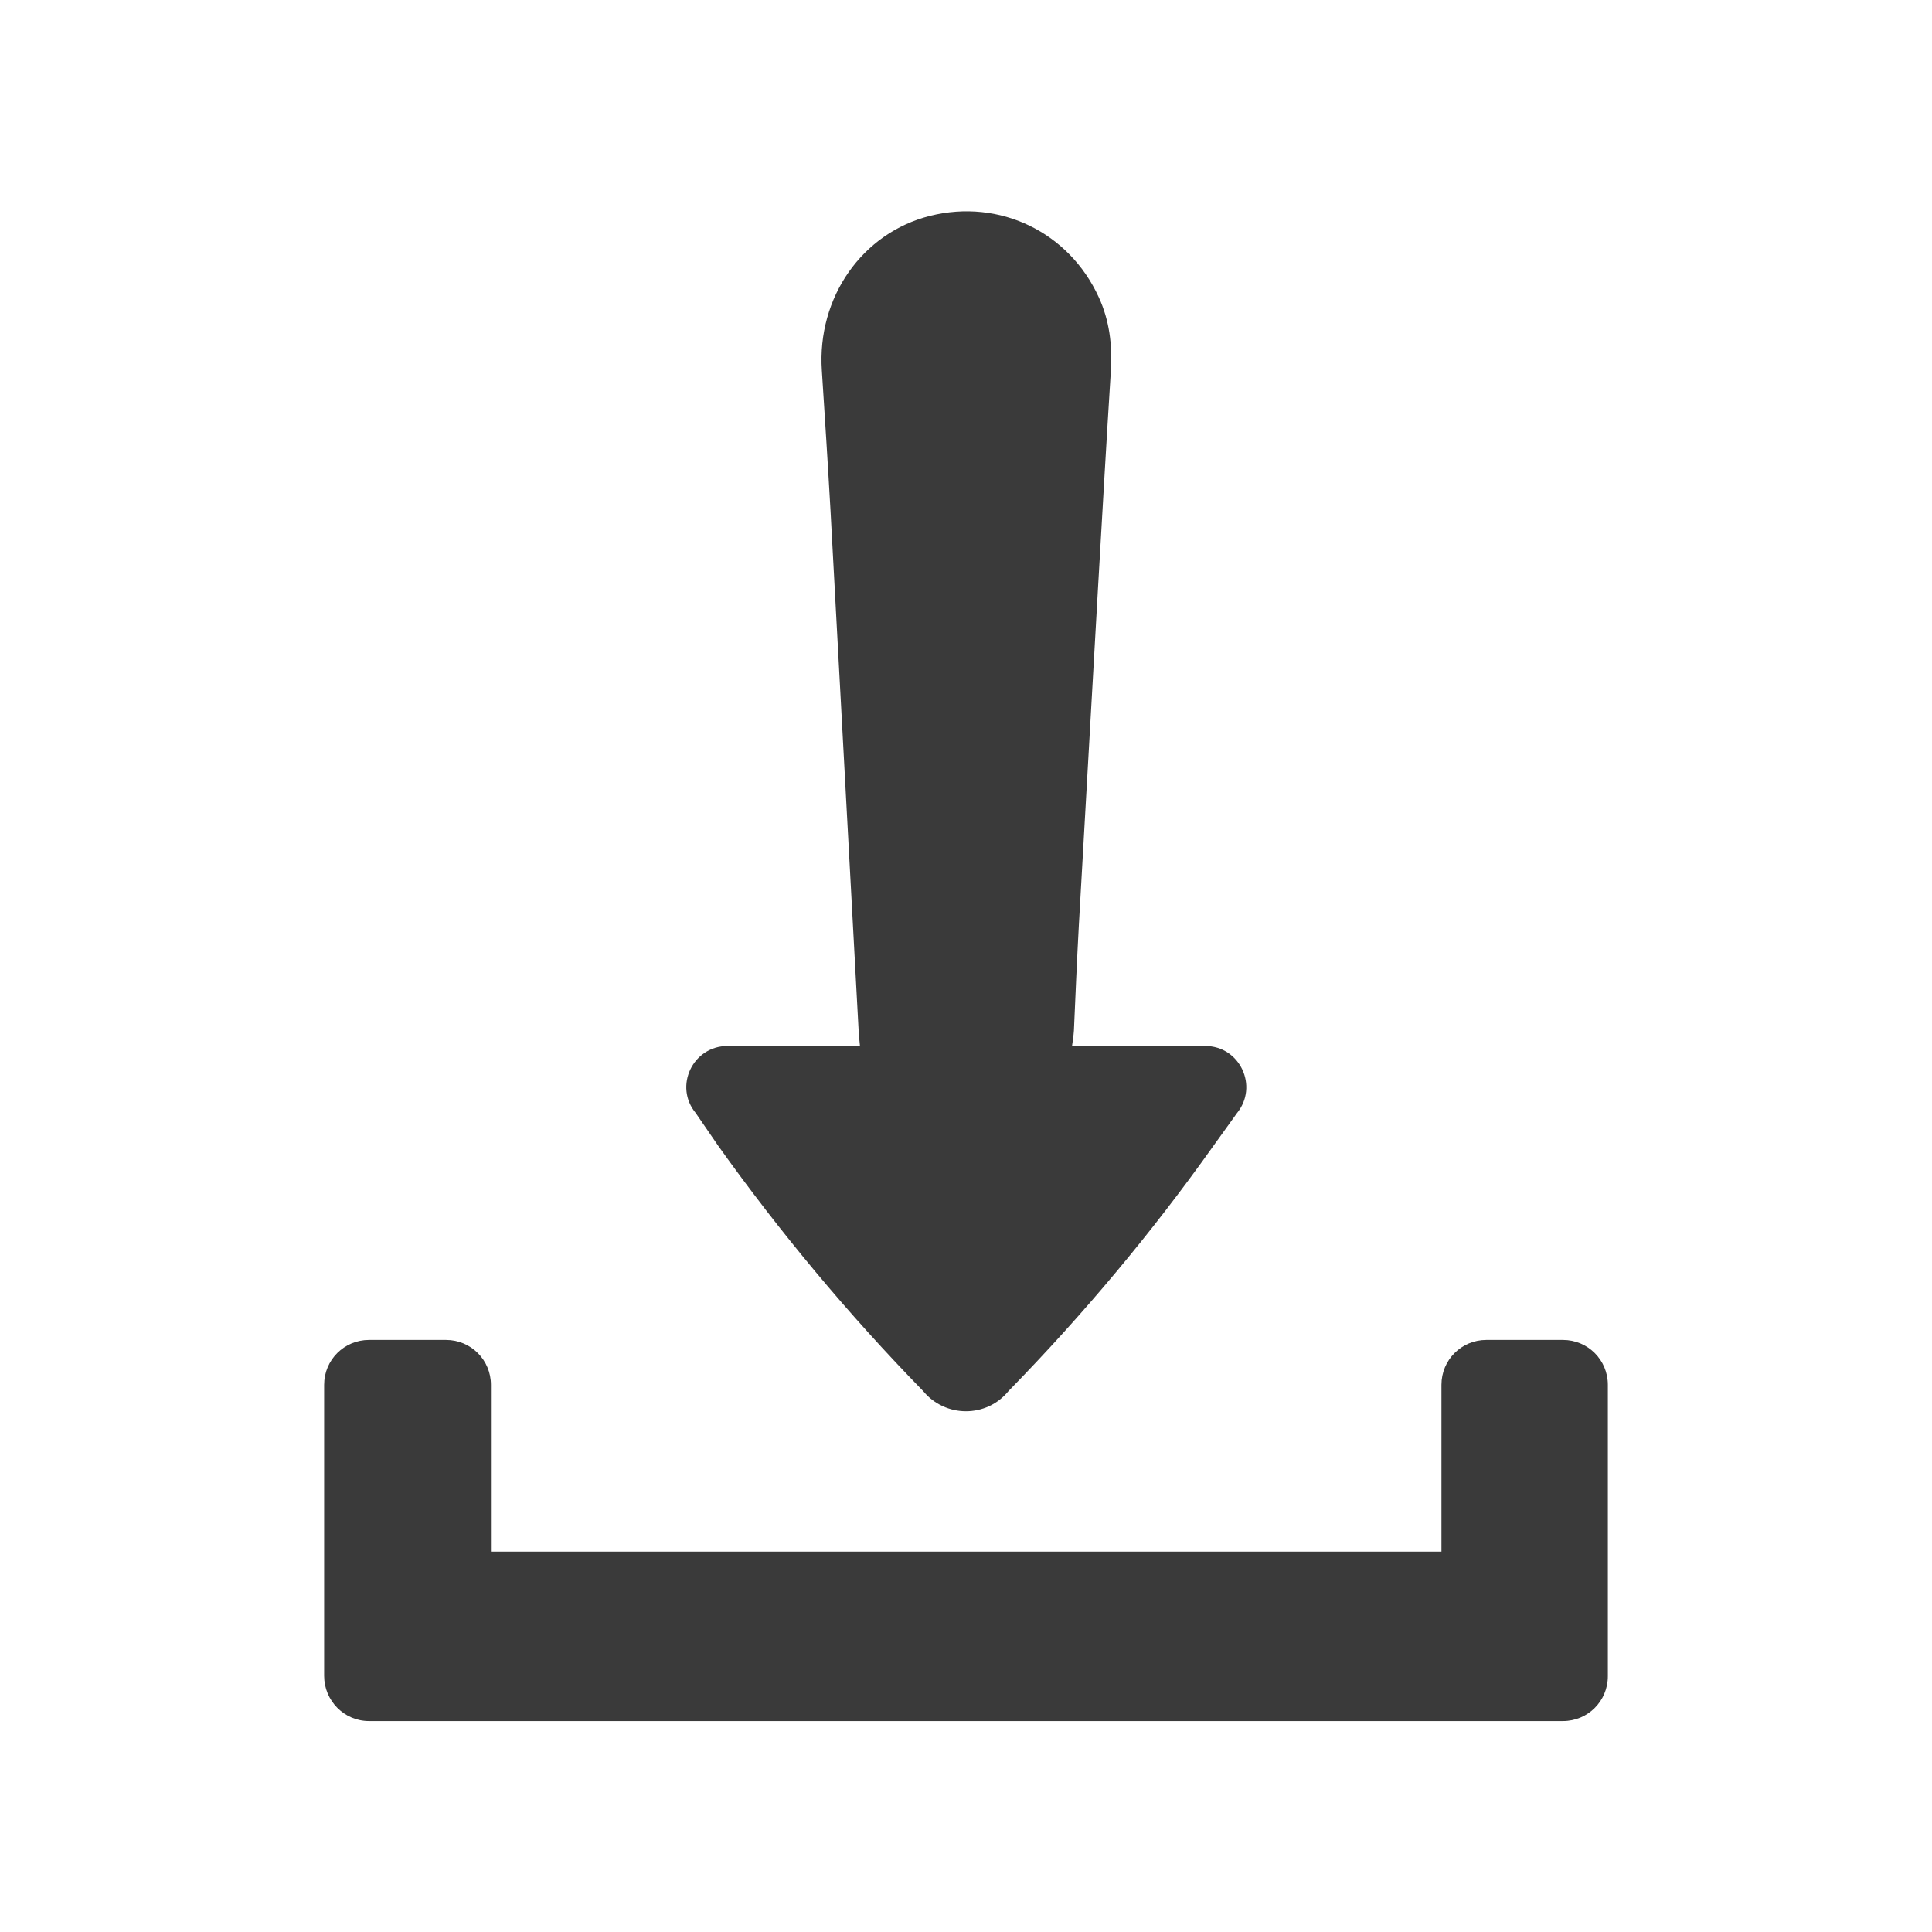
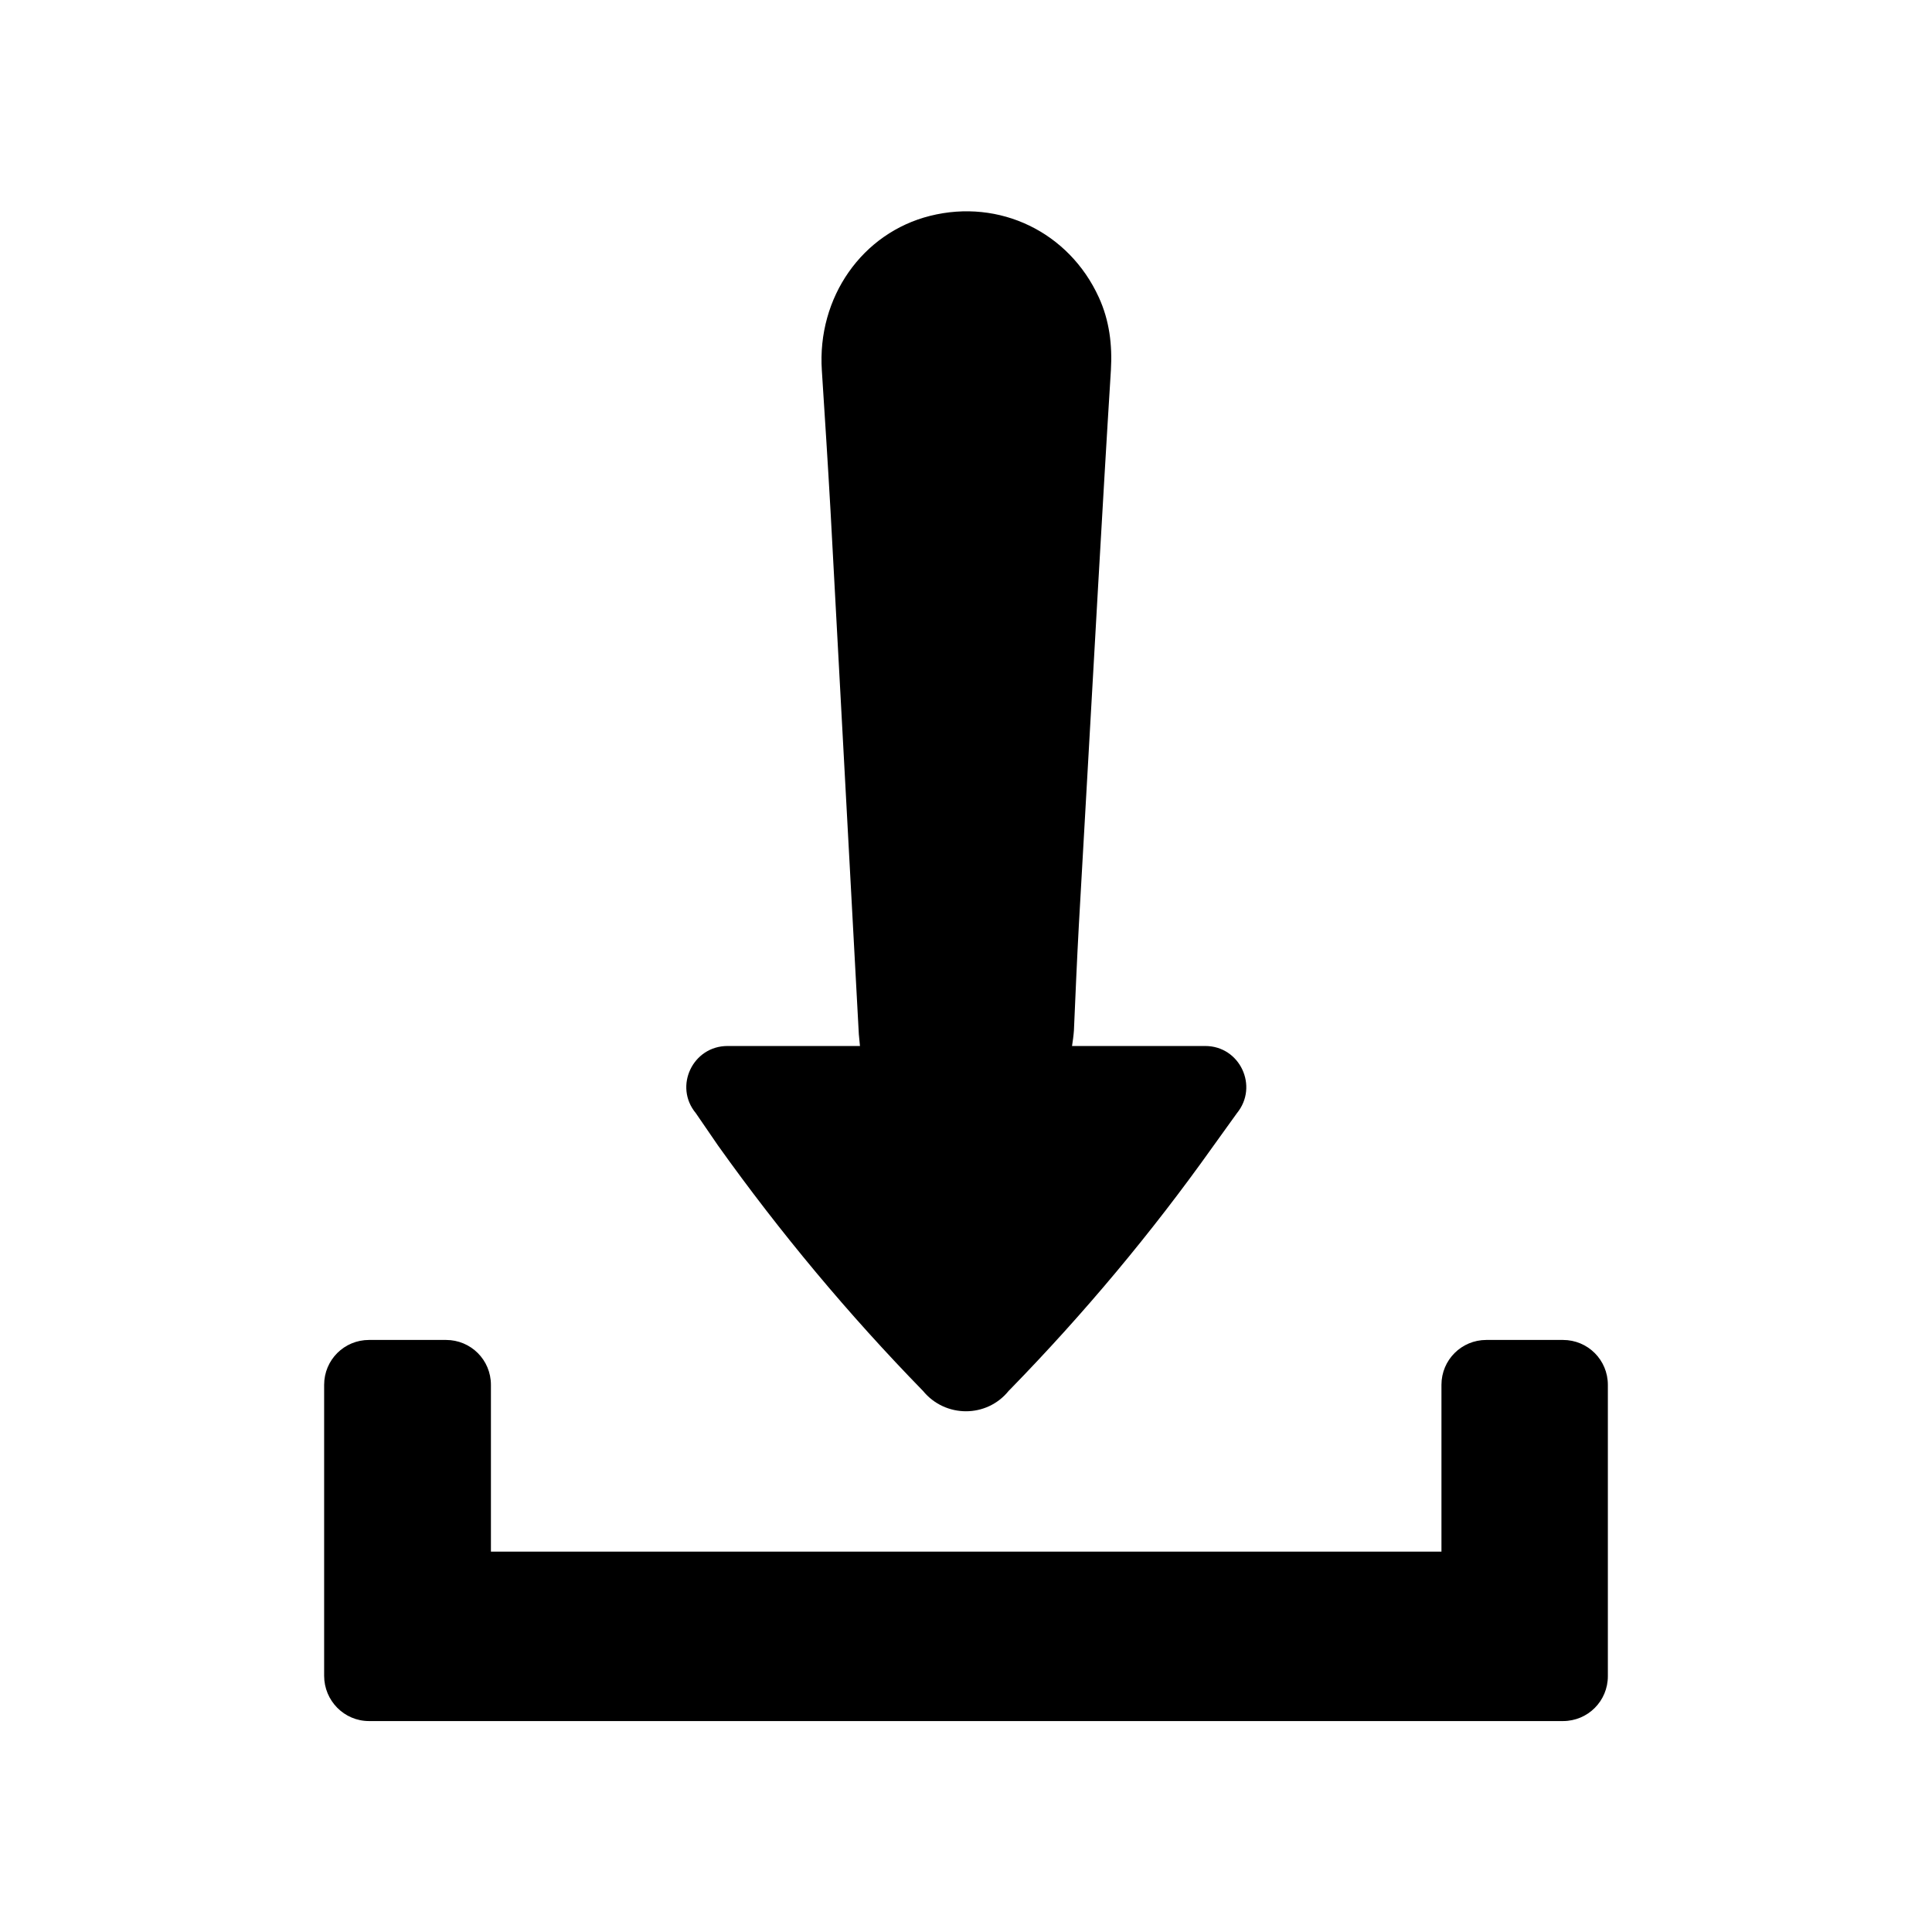
- <svg xmlns="http://www.w3.org/2000/svg" id="Layer_1" style="enable-background:new 0 0 512 512;" version="1.1" viewBox="0 0 512 512" xml:space="preserve">
+ <svg id="Layer_1" style="enable-background:new 0 0 512 512;" version="1.1" viewBox="0 0 512 512" xml:space="preserve">
  <style type="text/css">
- 	.st0{fill:#3A3A3A;}
</style>
  <g>
    <path class="st0" d="M190.3,303.6c16.4,23,34.6,44.8,54.3,65c5.9,7.2,16.9,7.2,22.7,0l0.4-0.4   c19.5-20,37.5-41.5,53.7-64.3l6.4-8.9c5.8-7.1,0.8-17.8-8.4-17.8h-35.3c0.2-1.3,0.4-2.7,0.5-4.1c0.4-9.3,0.8-18.6,1.3-27.8   c1.7-29.9,3.4-59.8,5.1-89.8c1.1-19.1,2.2-38.3,3.4-57.4c0.4-6.7-0.4-13.2-3.2-19.3c-7.9-17.3-26.3-26.2-44.7-21.6   c-18,4.5-30,21.6-28.7,41c0.8,12.4,1.6,24.8,2.3,37.2c2.5,46.2,5,92.5,7.5,138.7c0.1,1,0.2,2.1,0.3,3.1h-35.1   c-9.2,0-14.3,10.7-8.4,17.8L190.3,303.6z" id="XMLID_2_" />
    <path class="st0" d="M97.8,456.1h4h16.3h275.7H404h10.2c6.6,0,11.9-5.3,11.9-11.9V367c0-6.6-5.3-11.9-11.9-11.9   h-20.3c-6.6,0-11.9,5.3-11.9,11.9v44.2H130.1V367c0-6.6-5.3-11.9-11.9-11.9H97.8c-6.6,0-11.9,5.3-11.9,11.9v77.1   C85.9,450.7,91.2,456.1,97.8,456.1z" id="XMLID_1_" />
  </g>
</svg>
